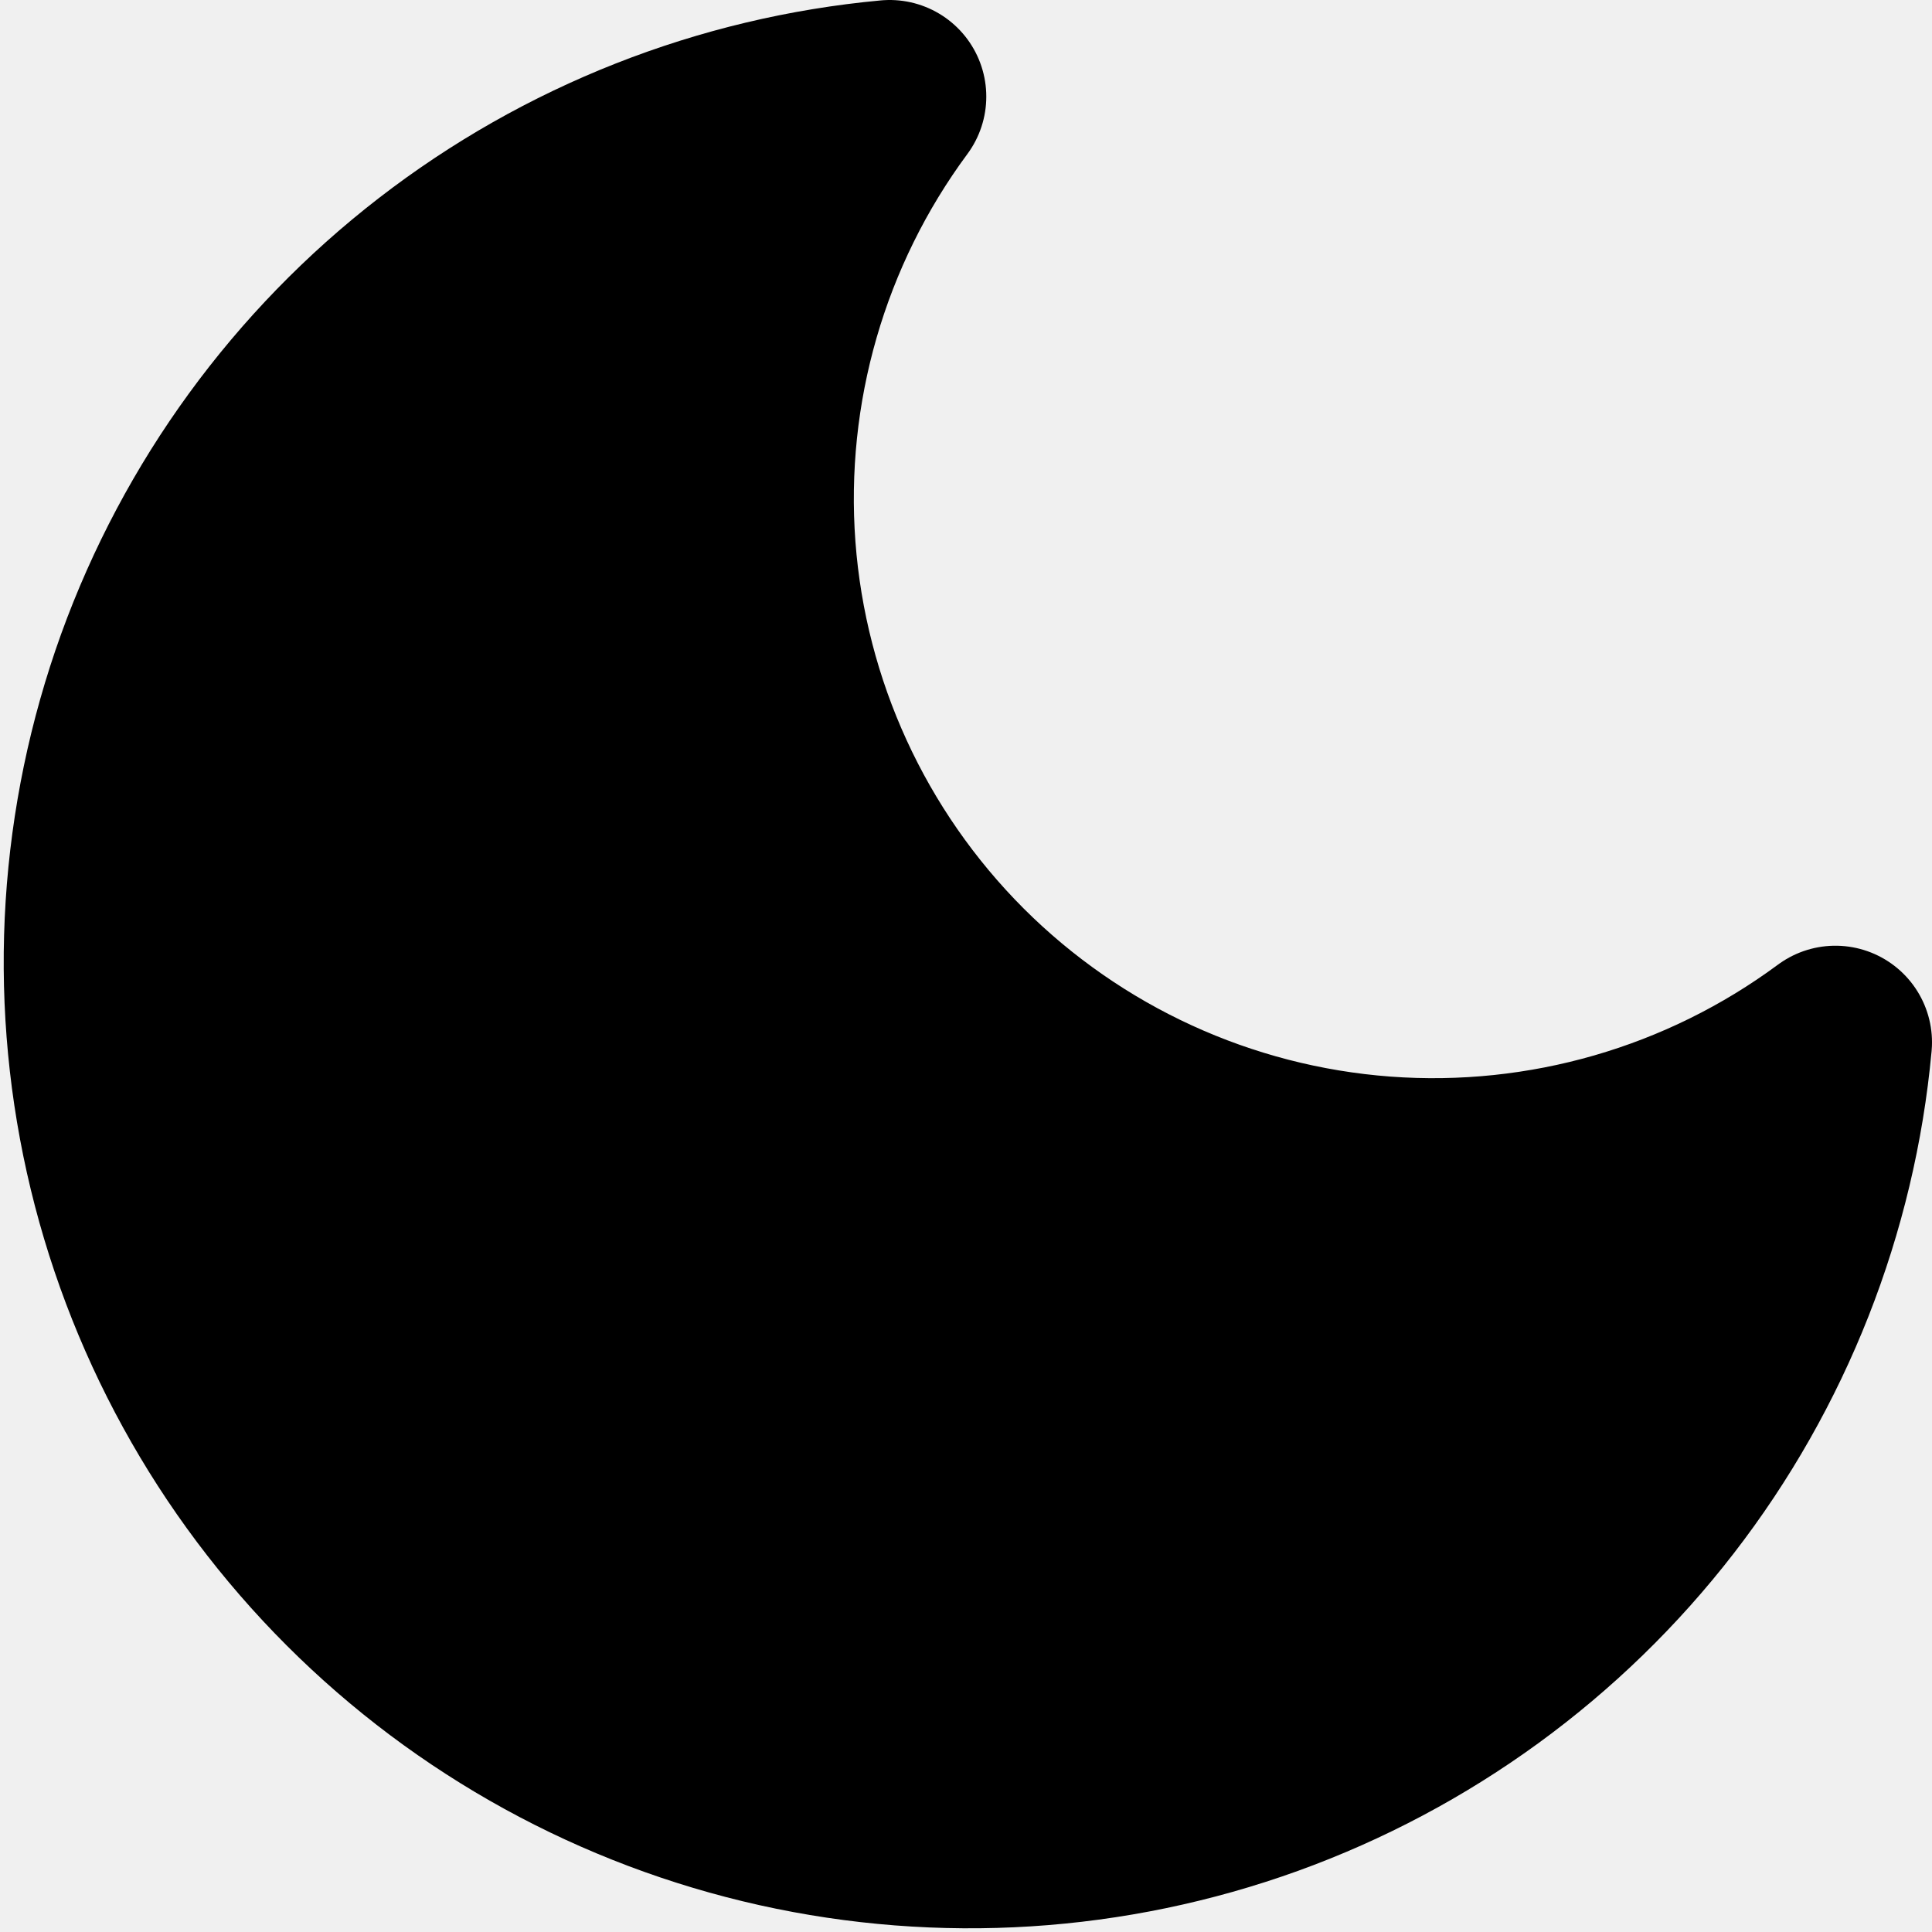
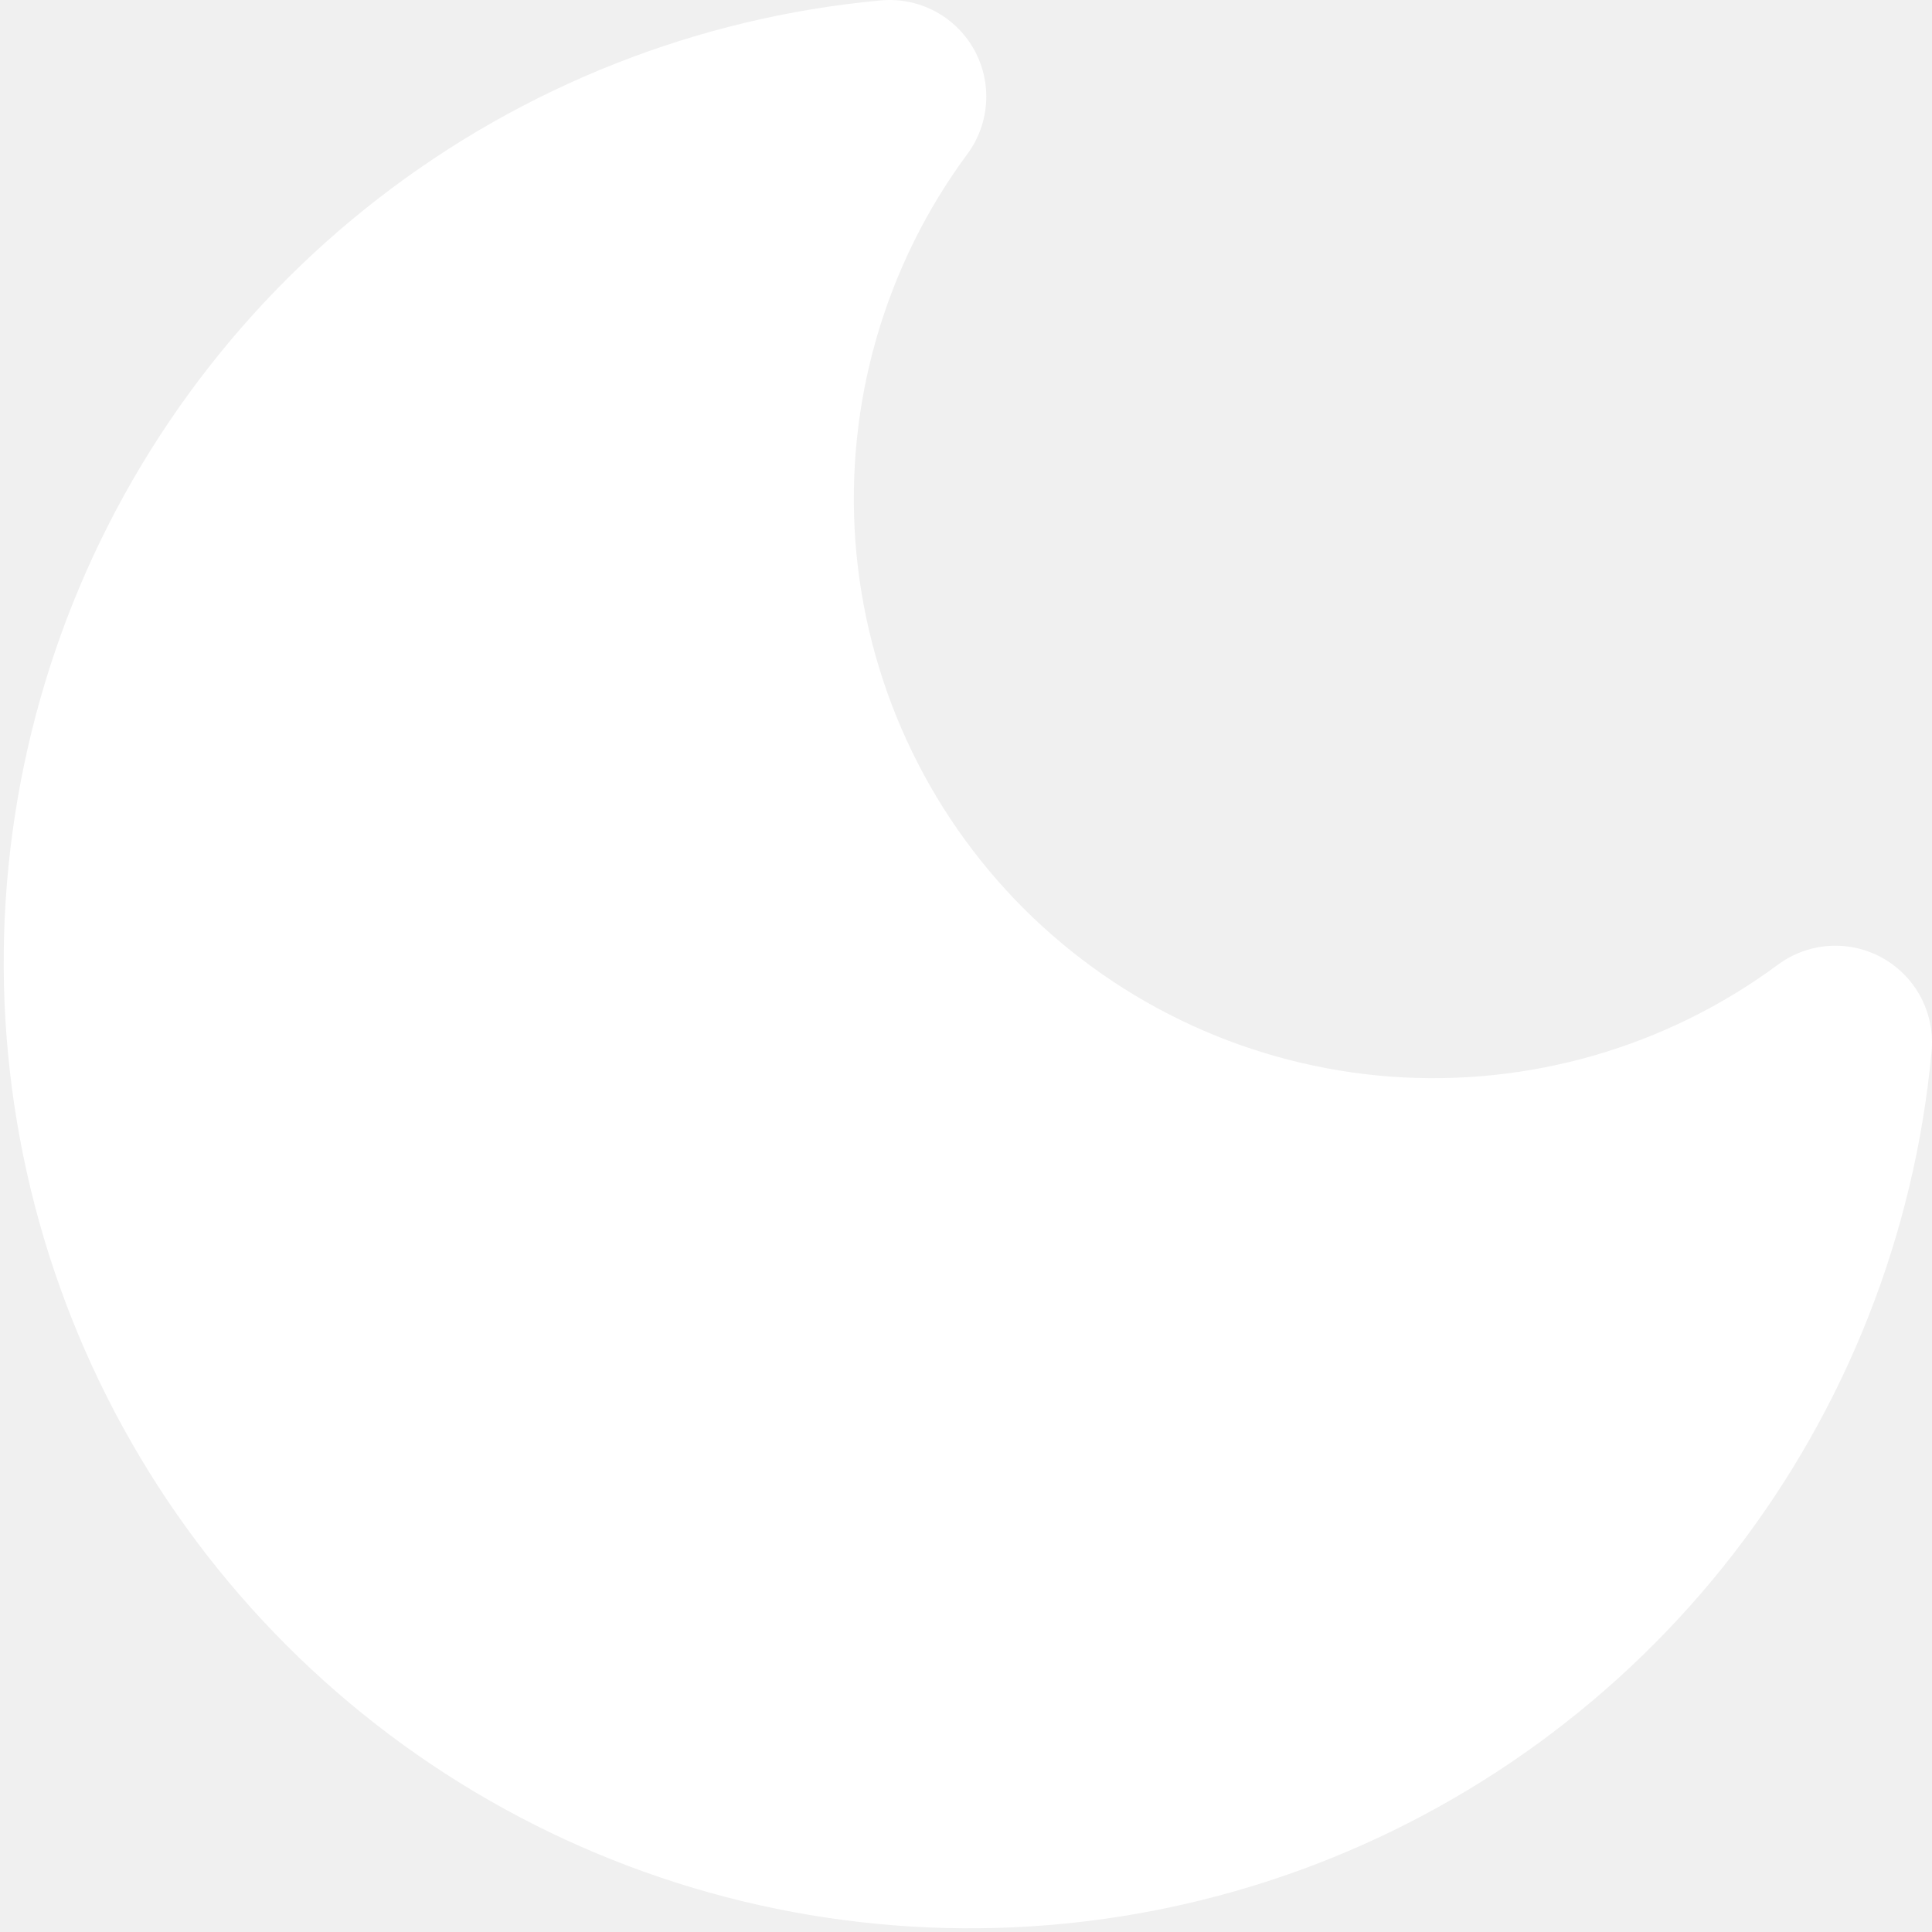
- <svg xmlns="http://www.w3.org/2000/svg" width="20" height="20" viewBox="0 0 20 20">
-   <path d="M19 10.79C18.843 12.492 18.204 14.114 17.158 15.467C16.113 16.819 14.703 17.846 13.096 18.427C11.488 19.007 9.748 19.118 8.079 18.746C6.411 18.374 4.883 17.535 3.674 16.326C2.465 15.117 1.626 13.589 1.254 11.921C0.882 10.252 0.993 8.512 1.573 6.904C2.154 5.297 3.181 3.887 4.533 2.842C5.886 1.796 7.508 1.157 9.21 1C8.213 2.348 7.734 4.009 7.858 5.681C7.983 7.353 8.704 8.925 9.889 10.111C11.075 11.296 12.646 12.017 14.319 12.142C15.991 12.266 17.652 11.787 19 10.79V10.79Z" stroke="black" stroke-width="2" stroke-linecap="round" stroke-linejoin="round" />
+ <svg xmlns="http://www.w3.org/2000/svg" width="20" height="20" viewBox="0 0 20 20" fill="white">
+   <path d="M19 10.79C18.843 12.492 18.204 14.114 17.158 15.467C16.113 16.819 14.703 17.846 13.096 18.427C11.488 19.007 9.748 19.118 8.079 18.746C6.411 18.374 4.883 17.535 3.674 16.326C2.465 15.117 1.626 13.589 1.254 11.921C0.882 10.252 0.993 8.512 1.573 6.904C2.154 5.297 3.181 3.887 4.533 2.842C5.886 1.796 7.508 1.157 9.21 1C8.213 2.348 7.734 4.009 7.858 5.681C7.983 7.353 8.704 8.925 9.889 10.111C11.075 11.296 12.646 12.017 14.319 12.142C15.991 12.266 17.652 11.787 19 10.79V10.79Z" stroke="white" stroke-width="2" stroke-linecap="round" stroke-linejoin="round" />
</svg>
